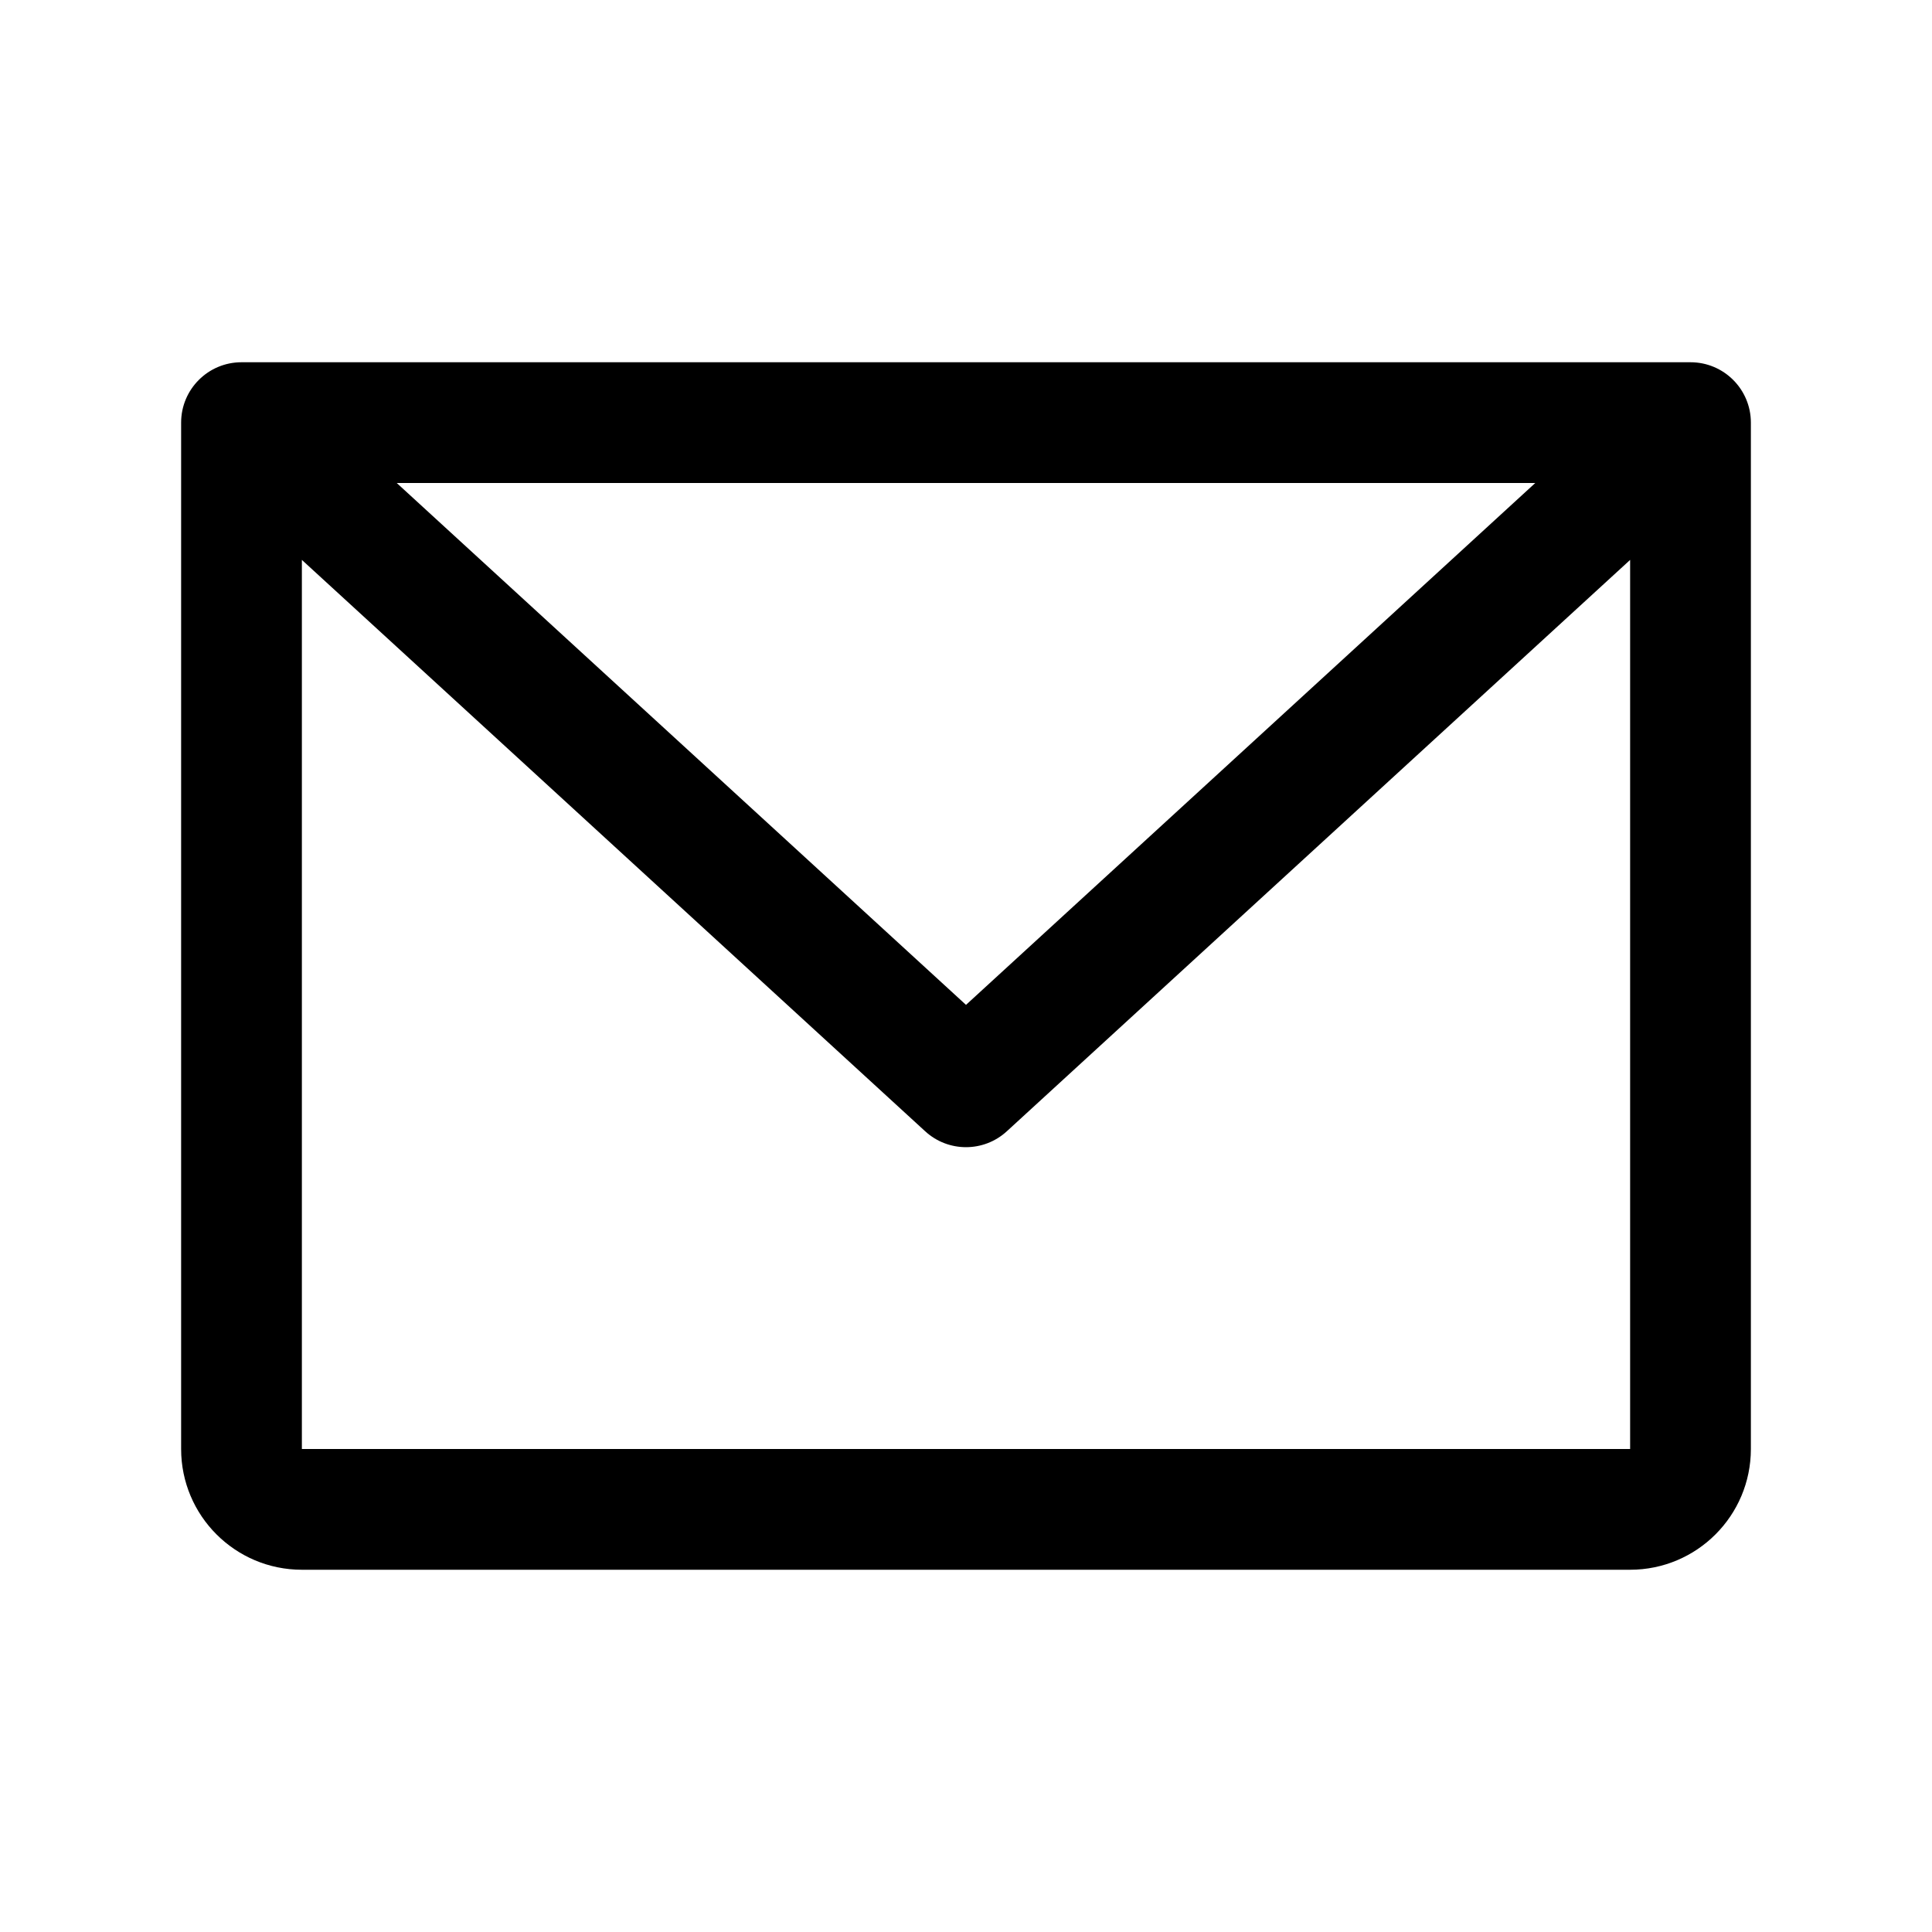
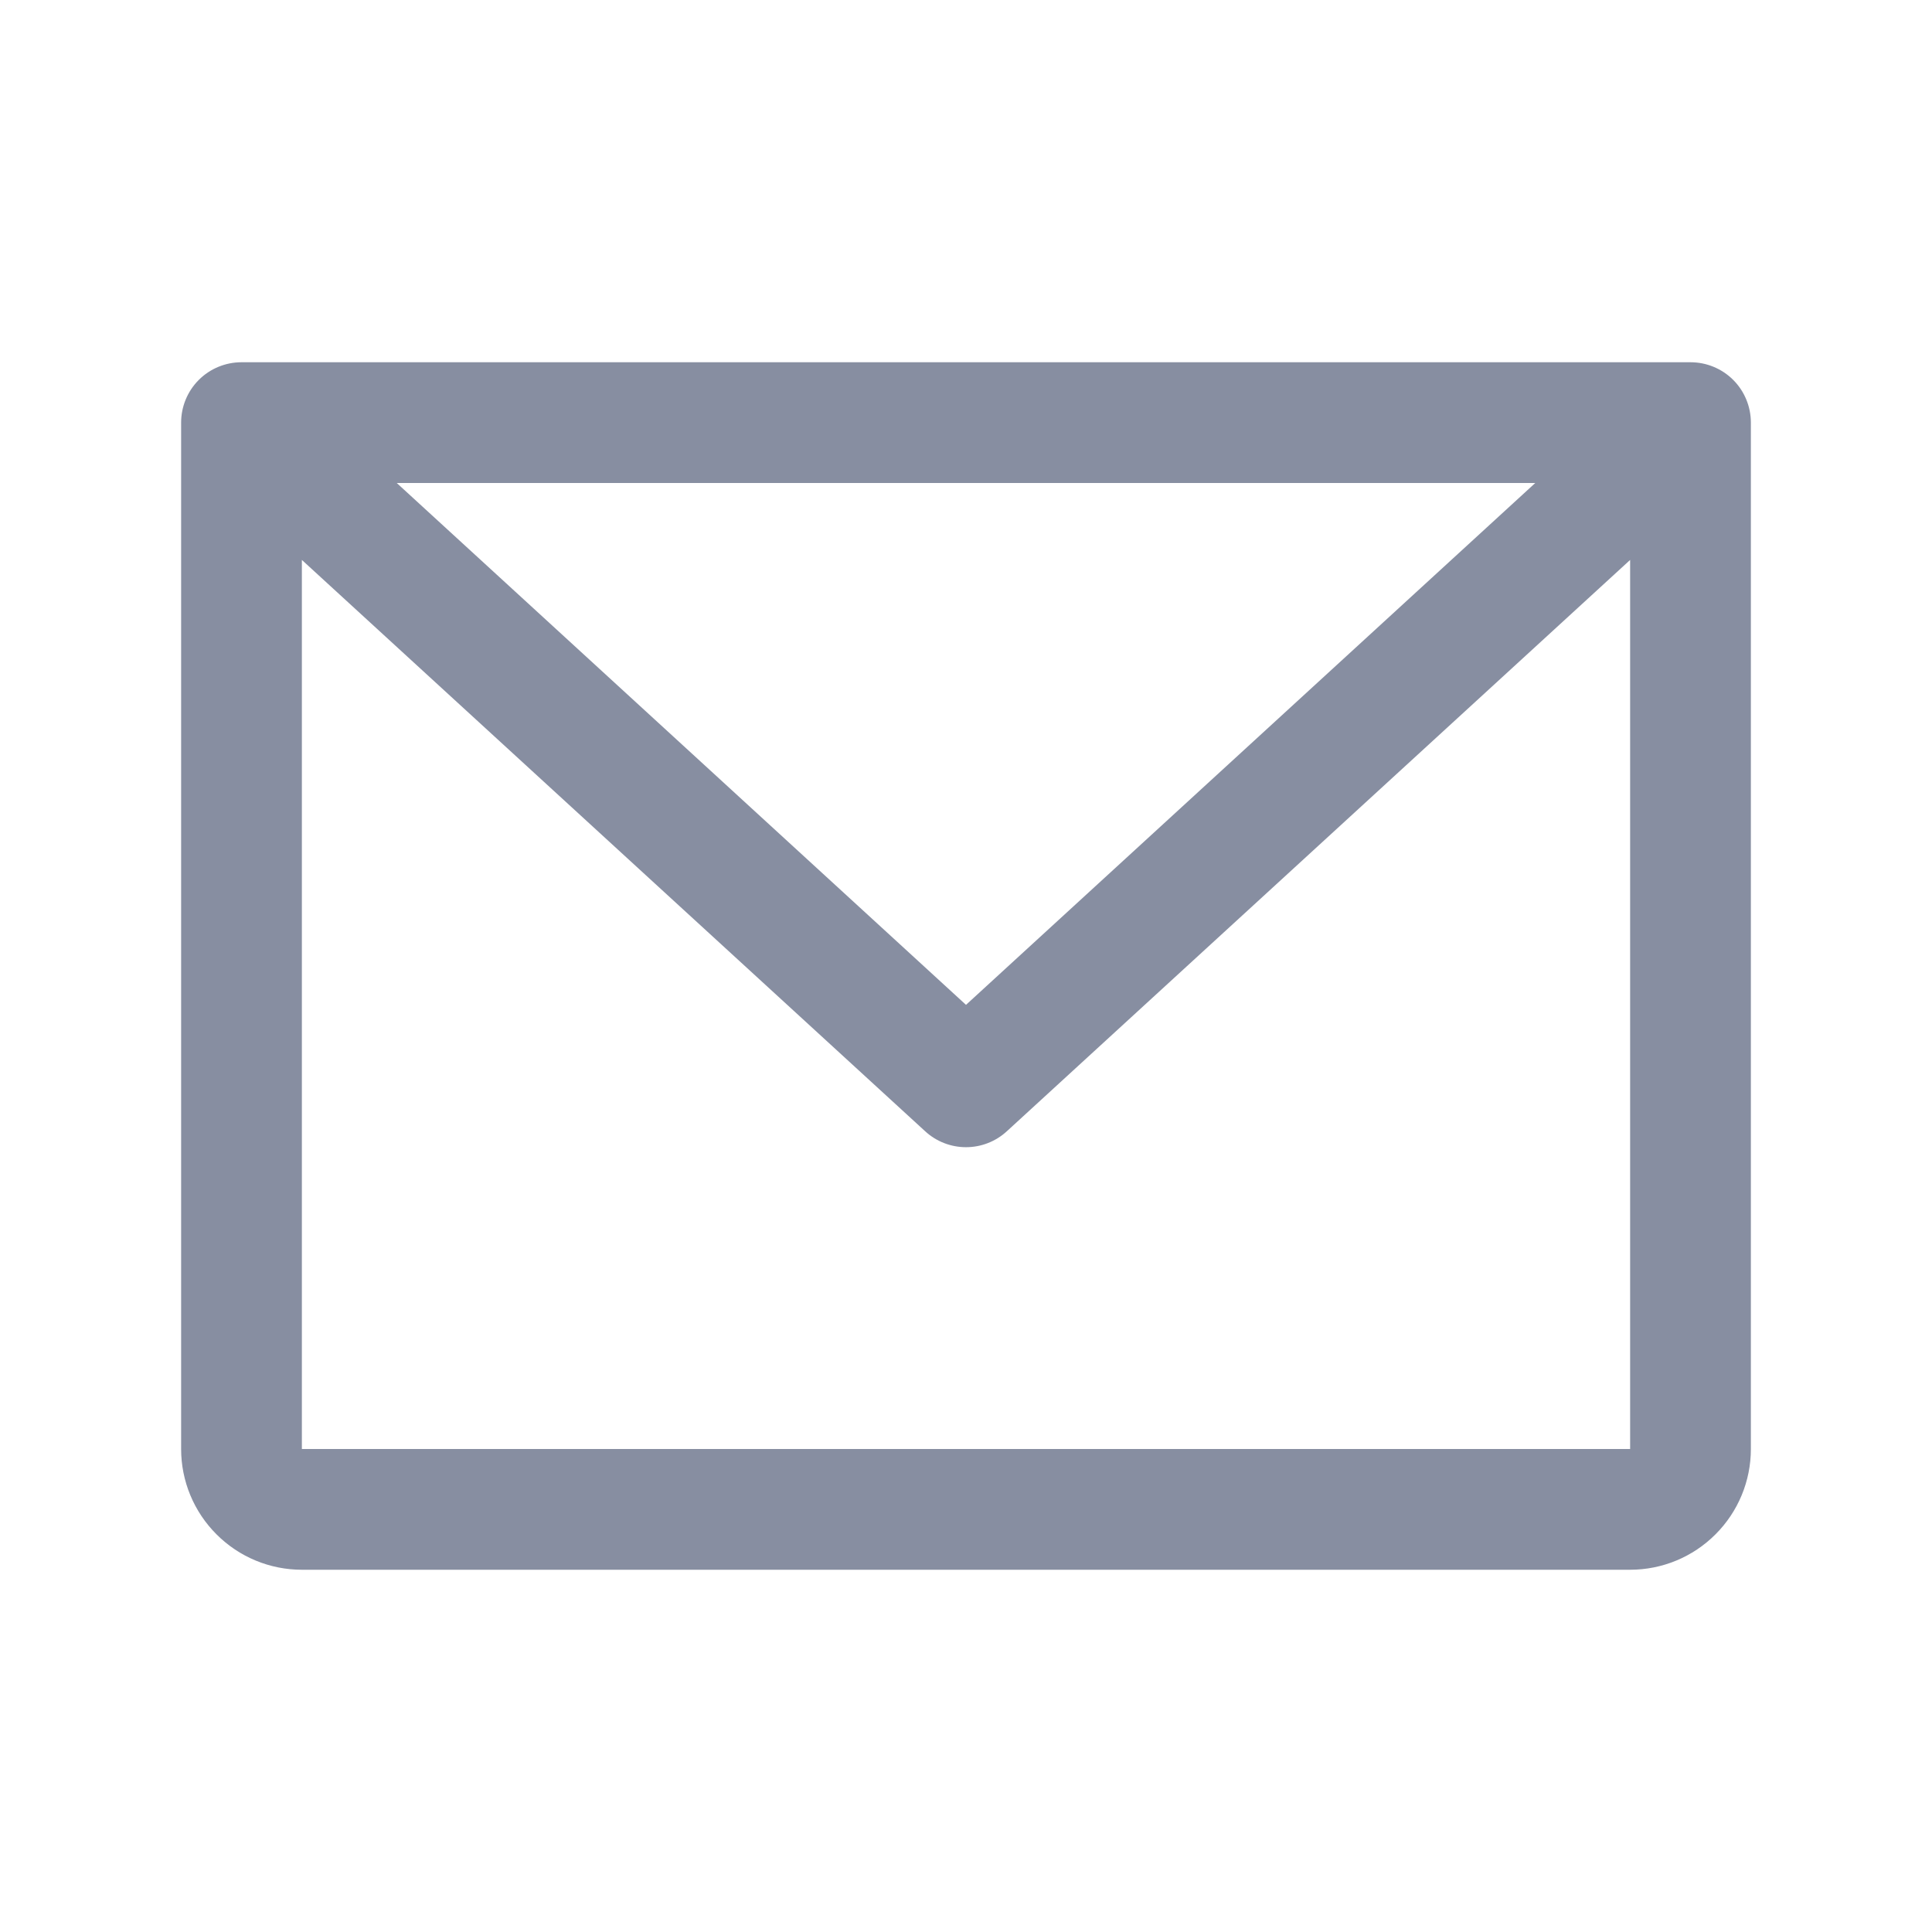
- <svg xmlns="http://www.w3.org/2000/svg" width="32" height="32" fill="#000000" viewBox="0 0 256 256">
-   <path d="M224,48H32a8,8,0,0,0-8,8V192a16,16,0,0,0,16,16H216a16,16,0,0,0,16-16V56A8,8,0,0,0,224,48ZM203.43,64,128,133.15,52.57,64ZM216,192H40V74.19l82.59,75.71a8,8,0,0,0,10.82,0L216,74.19V192Z" />
+ <svg xmlns="http://www.w3.org/2000/svg" width="28" height="28" viewBox="0 0 28 28" fill="none">
+   <path d="M24.5 5.25H3.5C3.268 5.25 3.045 5.342 2.881 5.506C2.717 5.67 2.625 5.893 2.625 6.125V21C2.625 21.464 2.809 21.909 3.138 22.237C3.466 22.566 3.911 22.75 4.375 22.75H23.625C24.089 22.75 24.534 22.566 24.862 22.237C25.191 21.909 25.375 21.464 25.375 21V6.125C25.375 5.893 25.283 5.67 25.119 5.506C24.955 5.342 24.732 5.25 24.5 5.25ZM22.25 7L14 14.563L5.75 7H22.25ZM23.625 21H4.375V8.115L13.408 16.395C13.57 16.544 13.781 16.626 14 16.626C14.219 16.626 14.43 16.544 14.592 16.395L23.625 8.115V21Z" fill="#878EA1" />
</svg>
